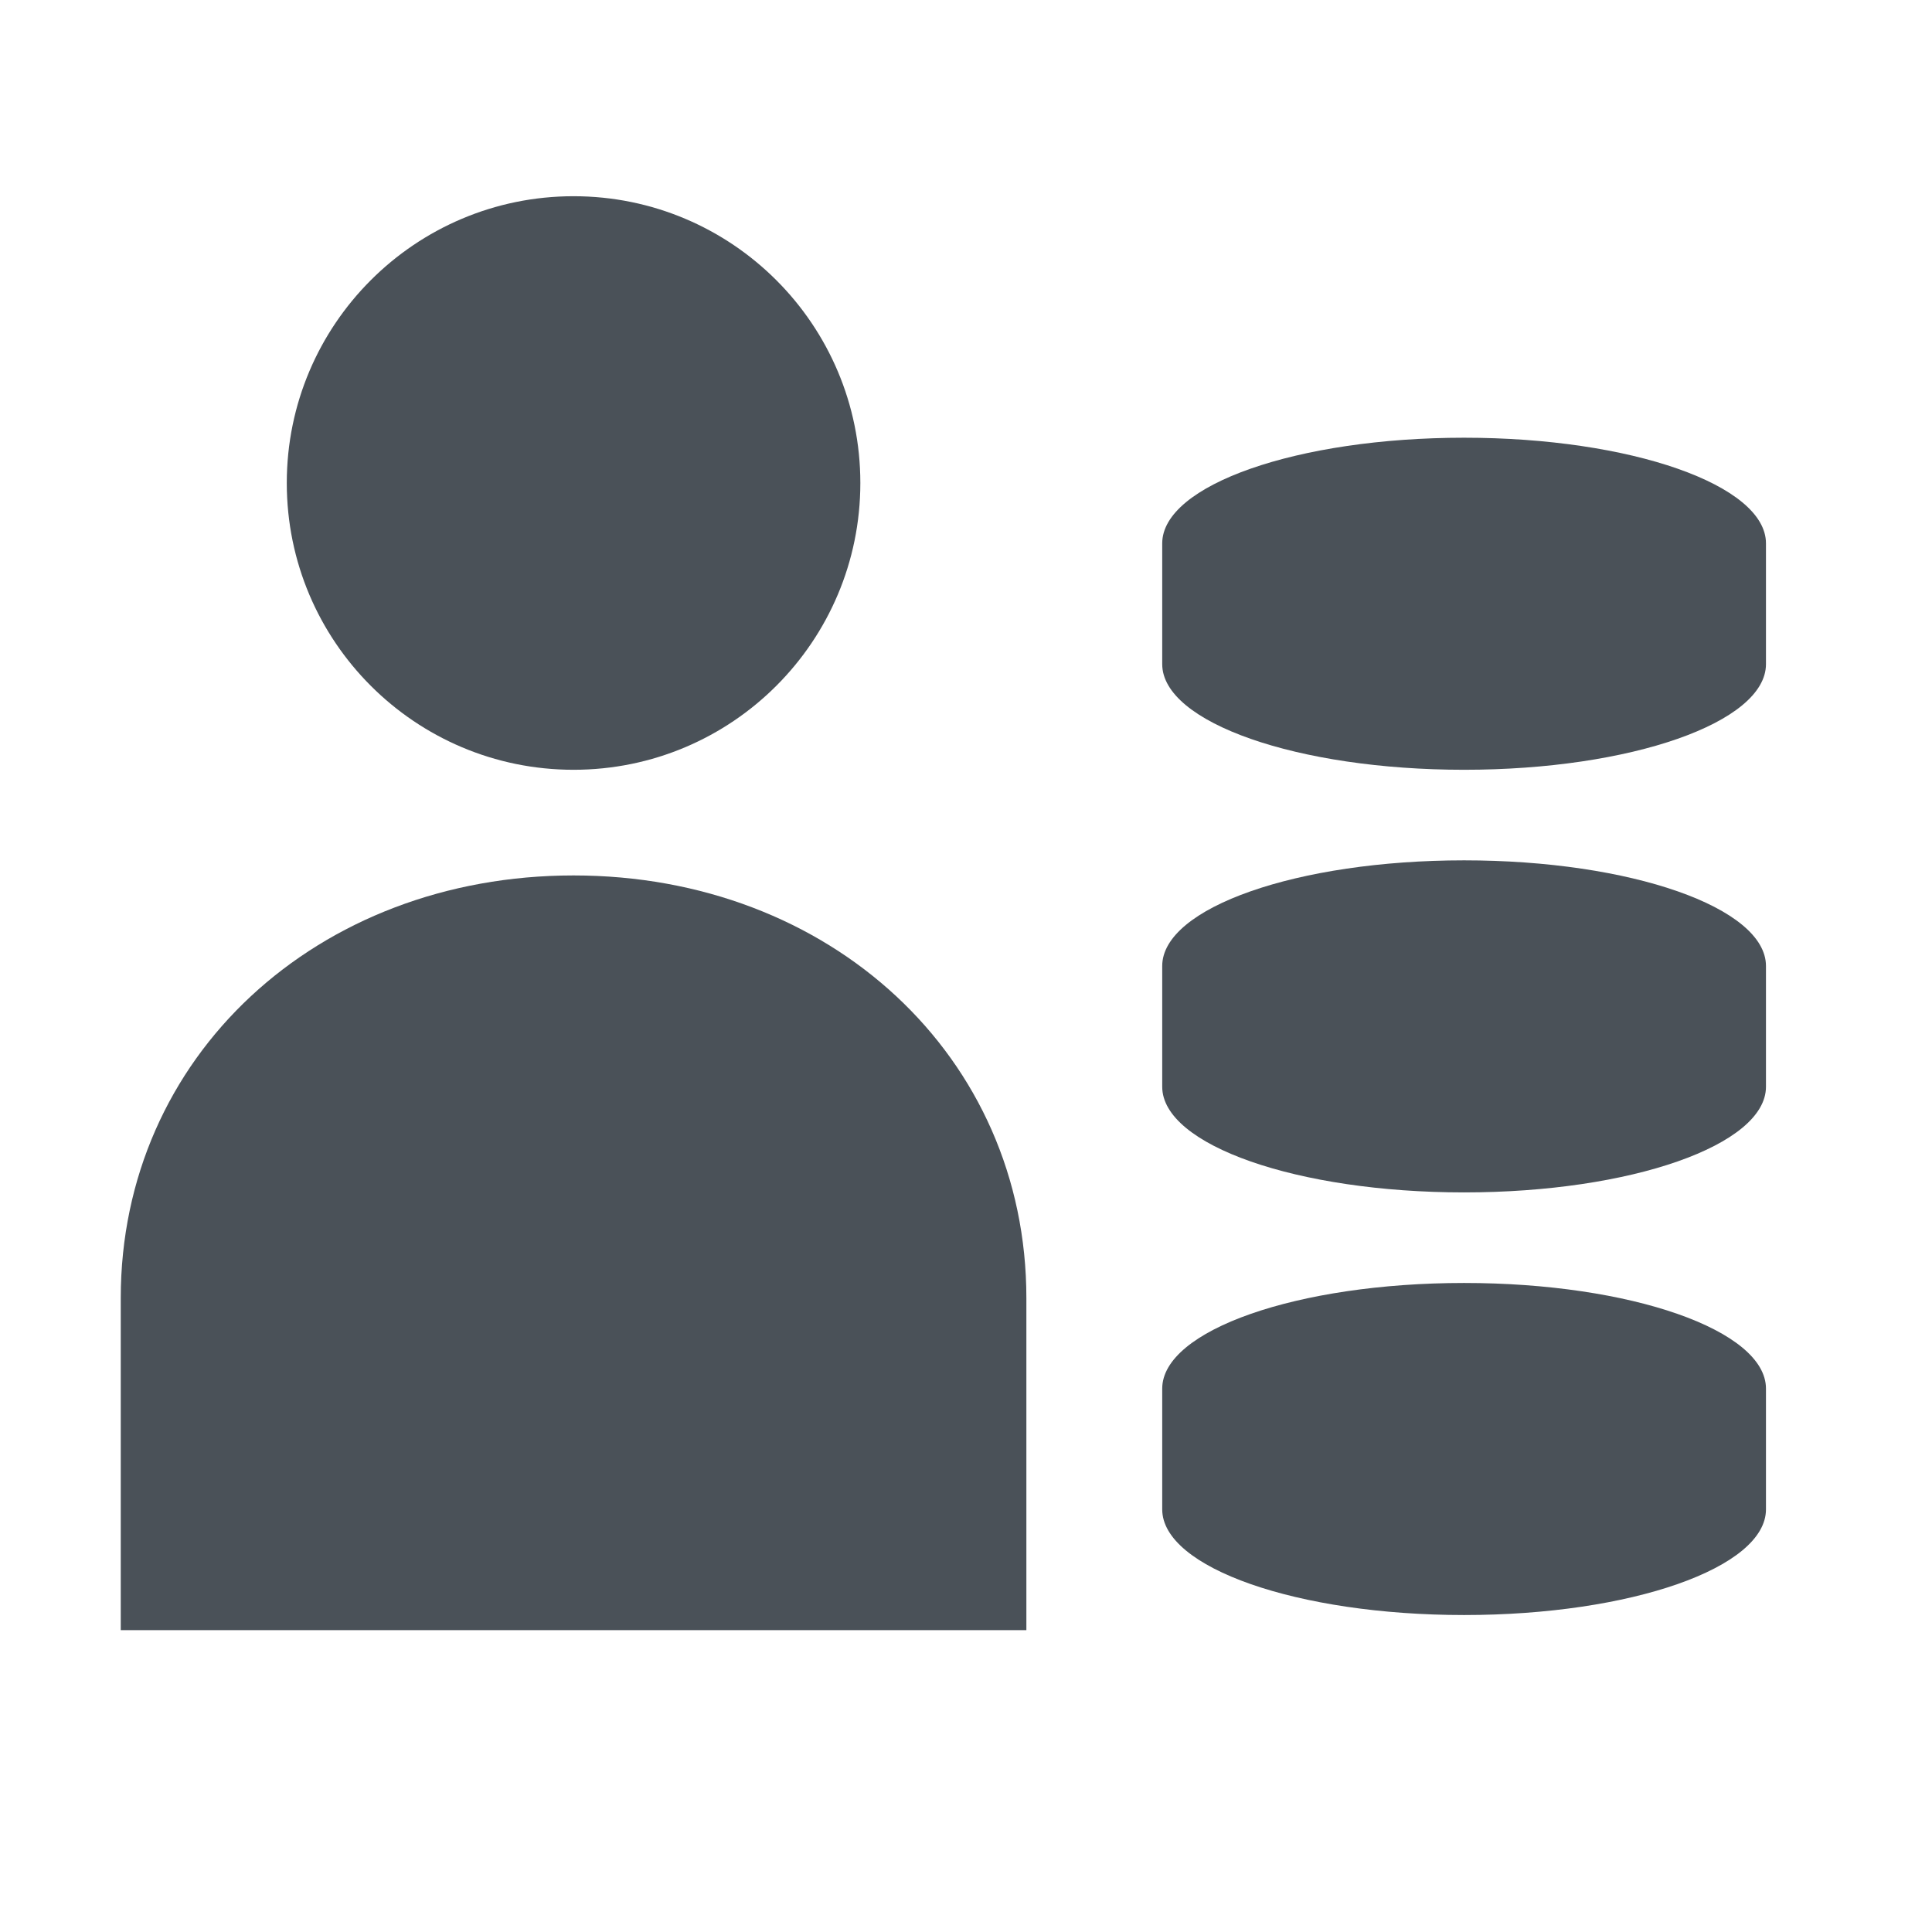
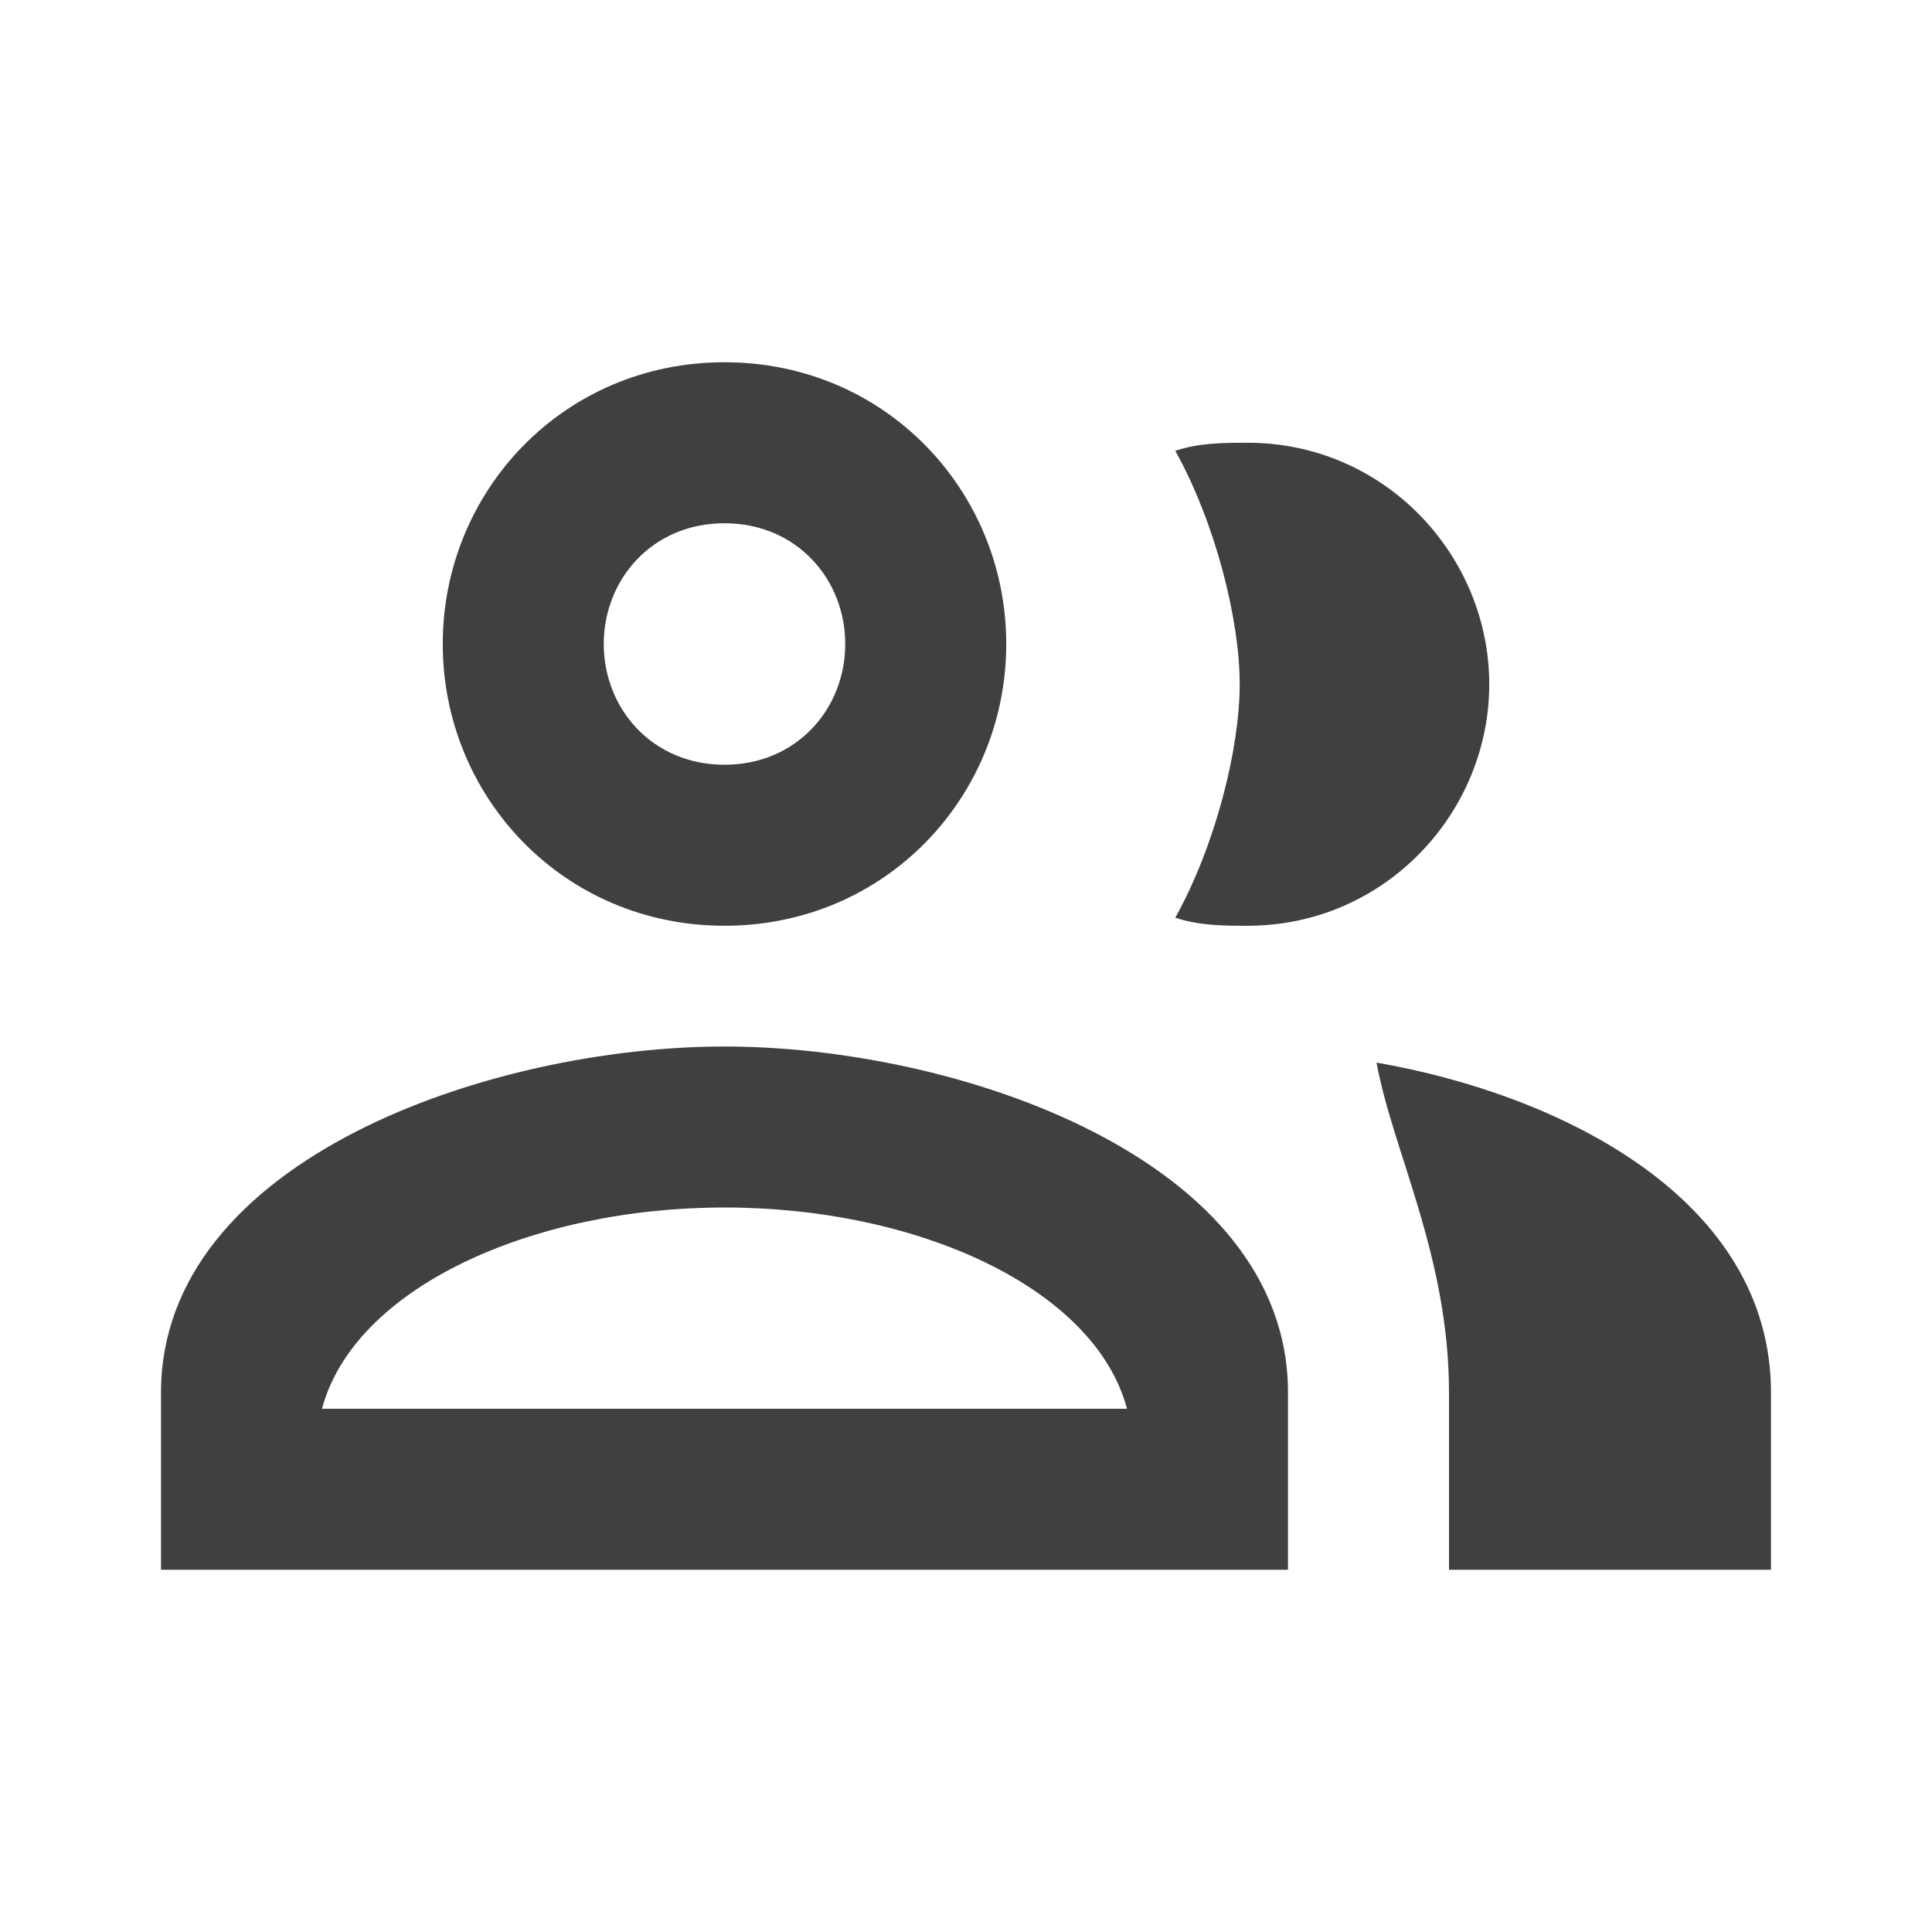
- <svg xmlns="http://www.w3.org/2000/svg" width="128" height="128" viewBox="0 0 128 128">
-   <g fill="#4A5158">
-     <circle cx="38" cy="32" r="19" />
-     <path d="M38,58 c-17,0 -30,12 -30,28 v22 h60 v-22 c0,-16 -13,-28 -30,-28 Z" />
-     <path d="M77,36 a20,7 0 0 1 40,0 v8 a20,7 0 0 1 -40,0 Z" />
-     <path d="M77,64 a20,7 0 0 1 40,0 v8 a20,7 0 0 1 -40,0 Z" />
-     <path d="M77,92 a20,7 0 0 1 40,0 v8 a20,7 0 0 1 -40,0 Z" />
-   </g>
+ <svg xmlns="http://www.w3.org/2000/svg" width="24" height="24" viewBox="0 0 24 24" fill="none">
+   <path fill-rule="evenodd" d="M9 4.5C11 4.5 12.5 6.1 12.5 8C12.5 9.9 11 11.5 9 11.5C7 11.5 5.5 9.9 5.5 8C5.5 6.1 7 4.5 9 4.5ZM9 6.5C8.1 6.5 7.5 7.2 7.5 8C7.5 8.8 8.1 9.5 9 9.5C9.9 9.5 10.5 8.8 10.5 8C10.5 7.2 9.9 6.5 9 6.5ZM15.5 5.5C17.2 5.5 18.5 6.9 18.5 8.5C18.5 10.1 17.2 11.5 15.5 11.5C15.2 11.5 14.9 11.5 14.6 11.4C15.1 10.5 15.4 9.3 15.4 8.5C15.4 7.7 15.1 6.5 14.6 5.6C14.9 5.5 15.2 5.5 15.5 5.5ZM9 13C11.9 13 16 14.4 16 17.3V19.5H2V17.3C2 14.4 6.1 13 9 13ZM9 15C6.6 15 4.4 16 4 17.5H14C13.6 16 11.4 15 9 15ZM17.1 13.2C19.4 13.6 22 14.9 22 17.3V19.5H18V17.3C18 15.6 17.3 14.3 17.1 13.2Z" fill="#404040" />
</svg>
